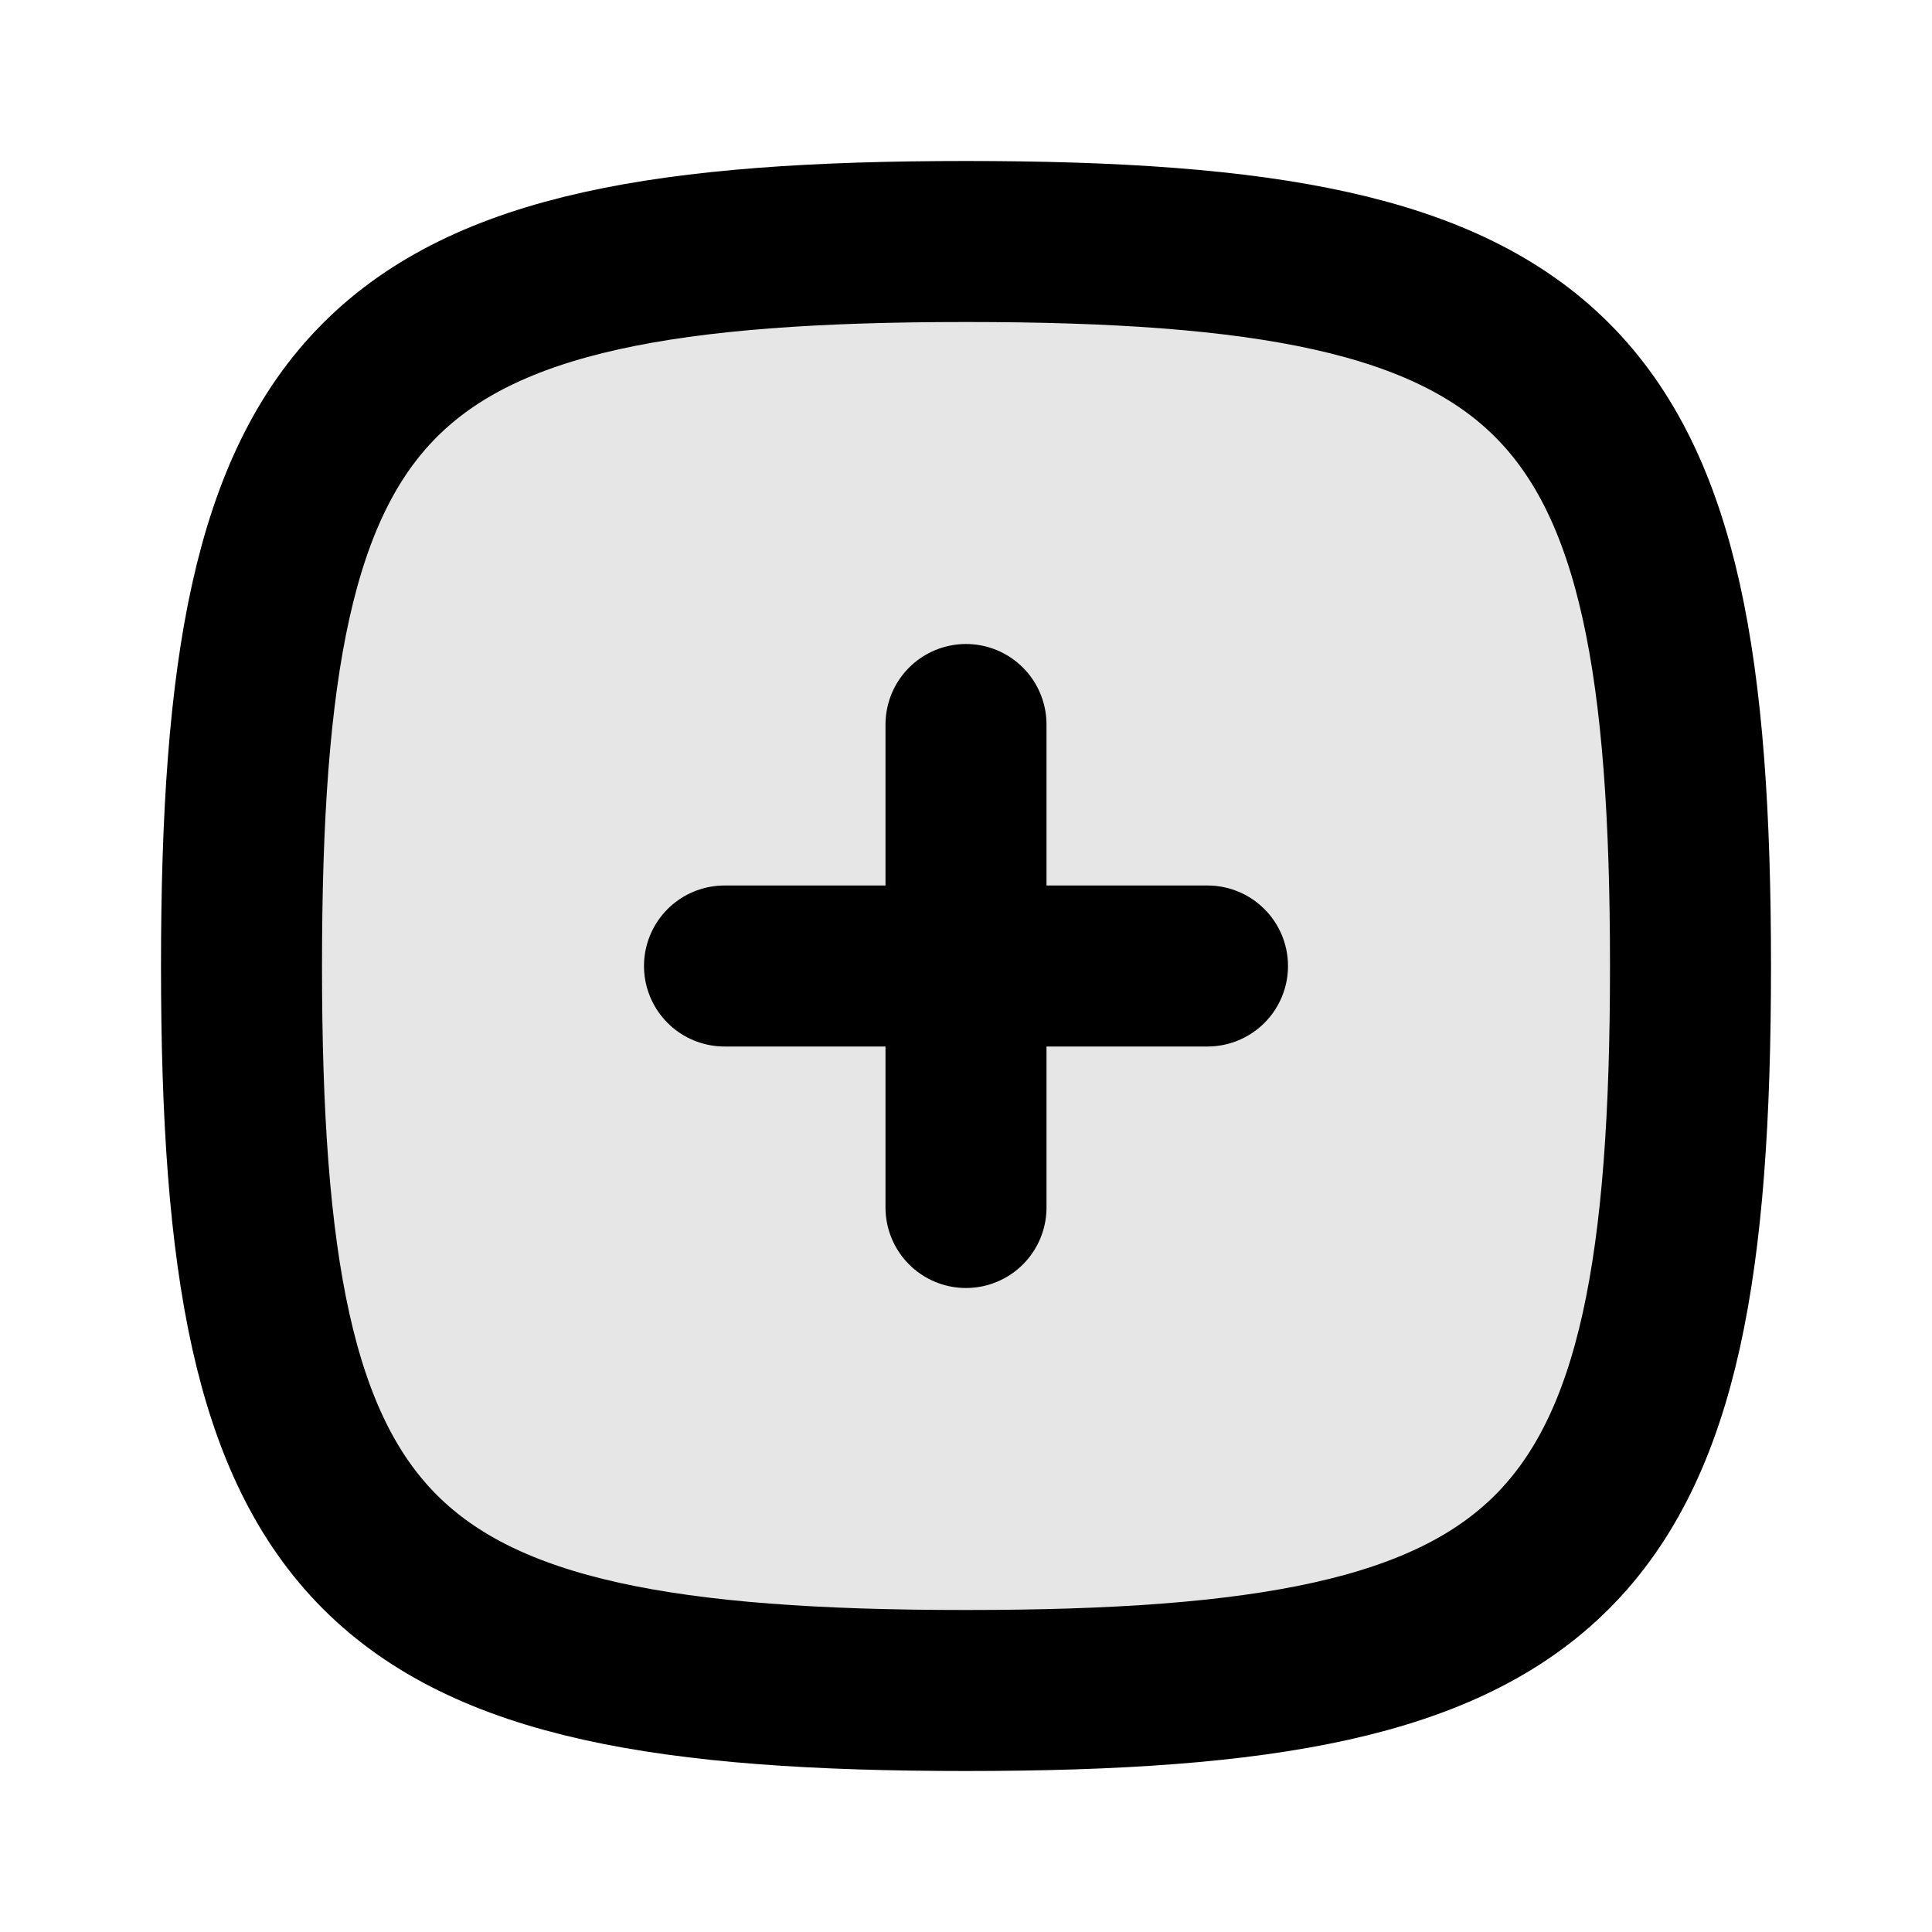
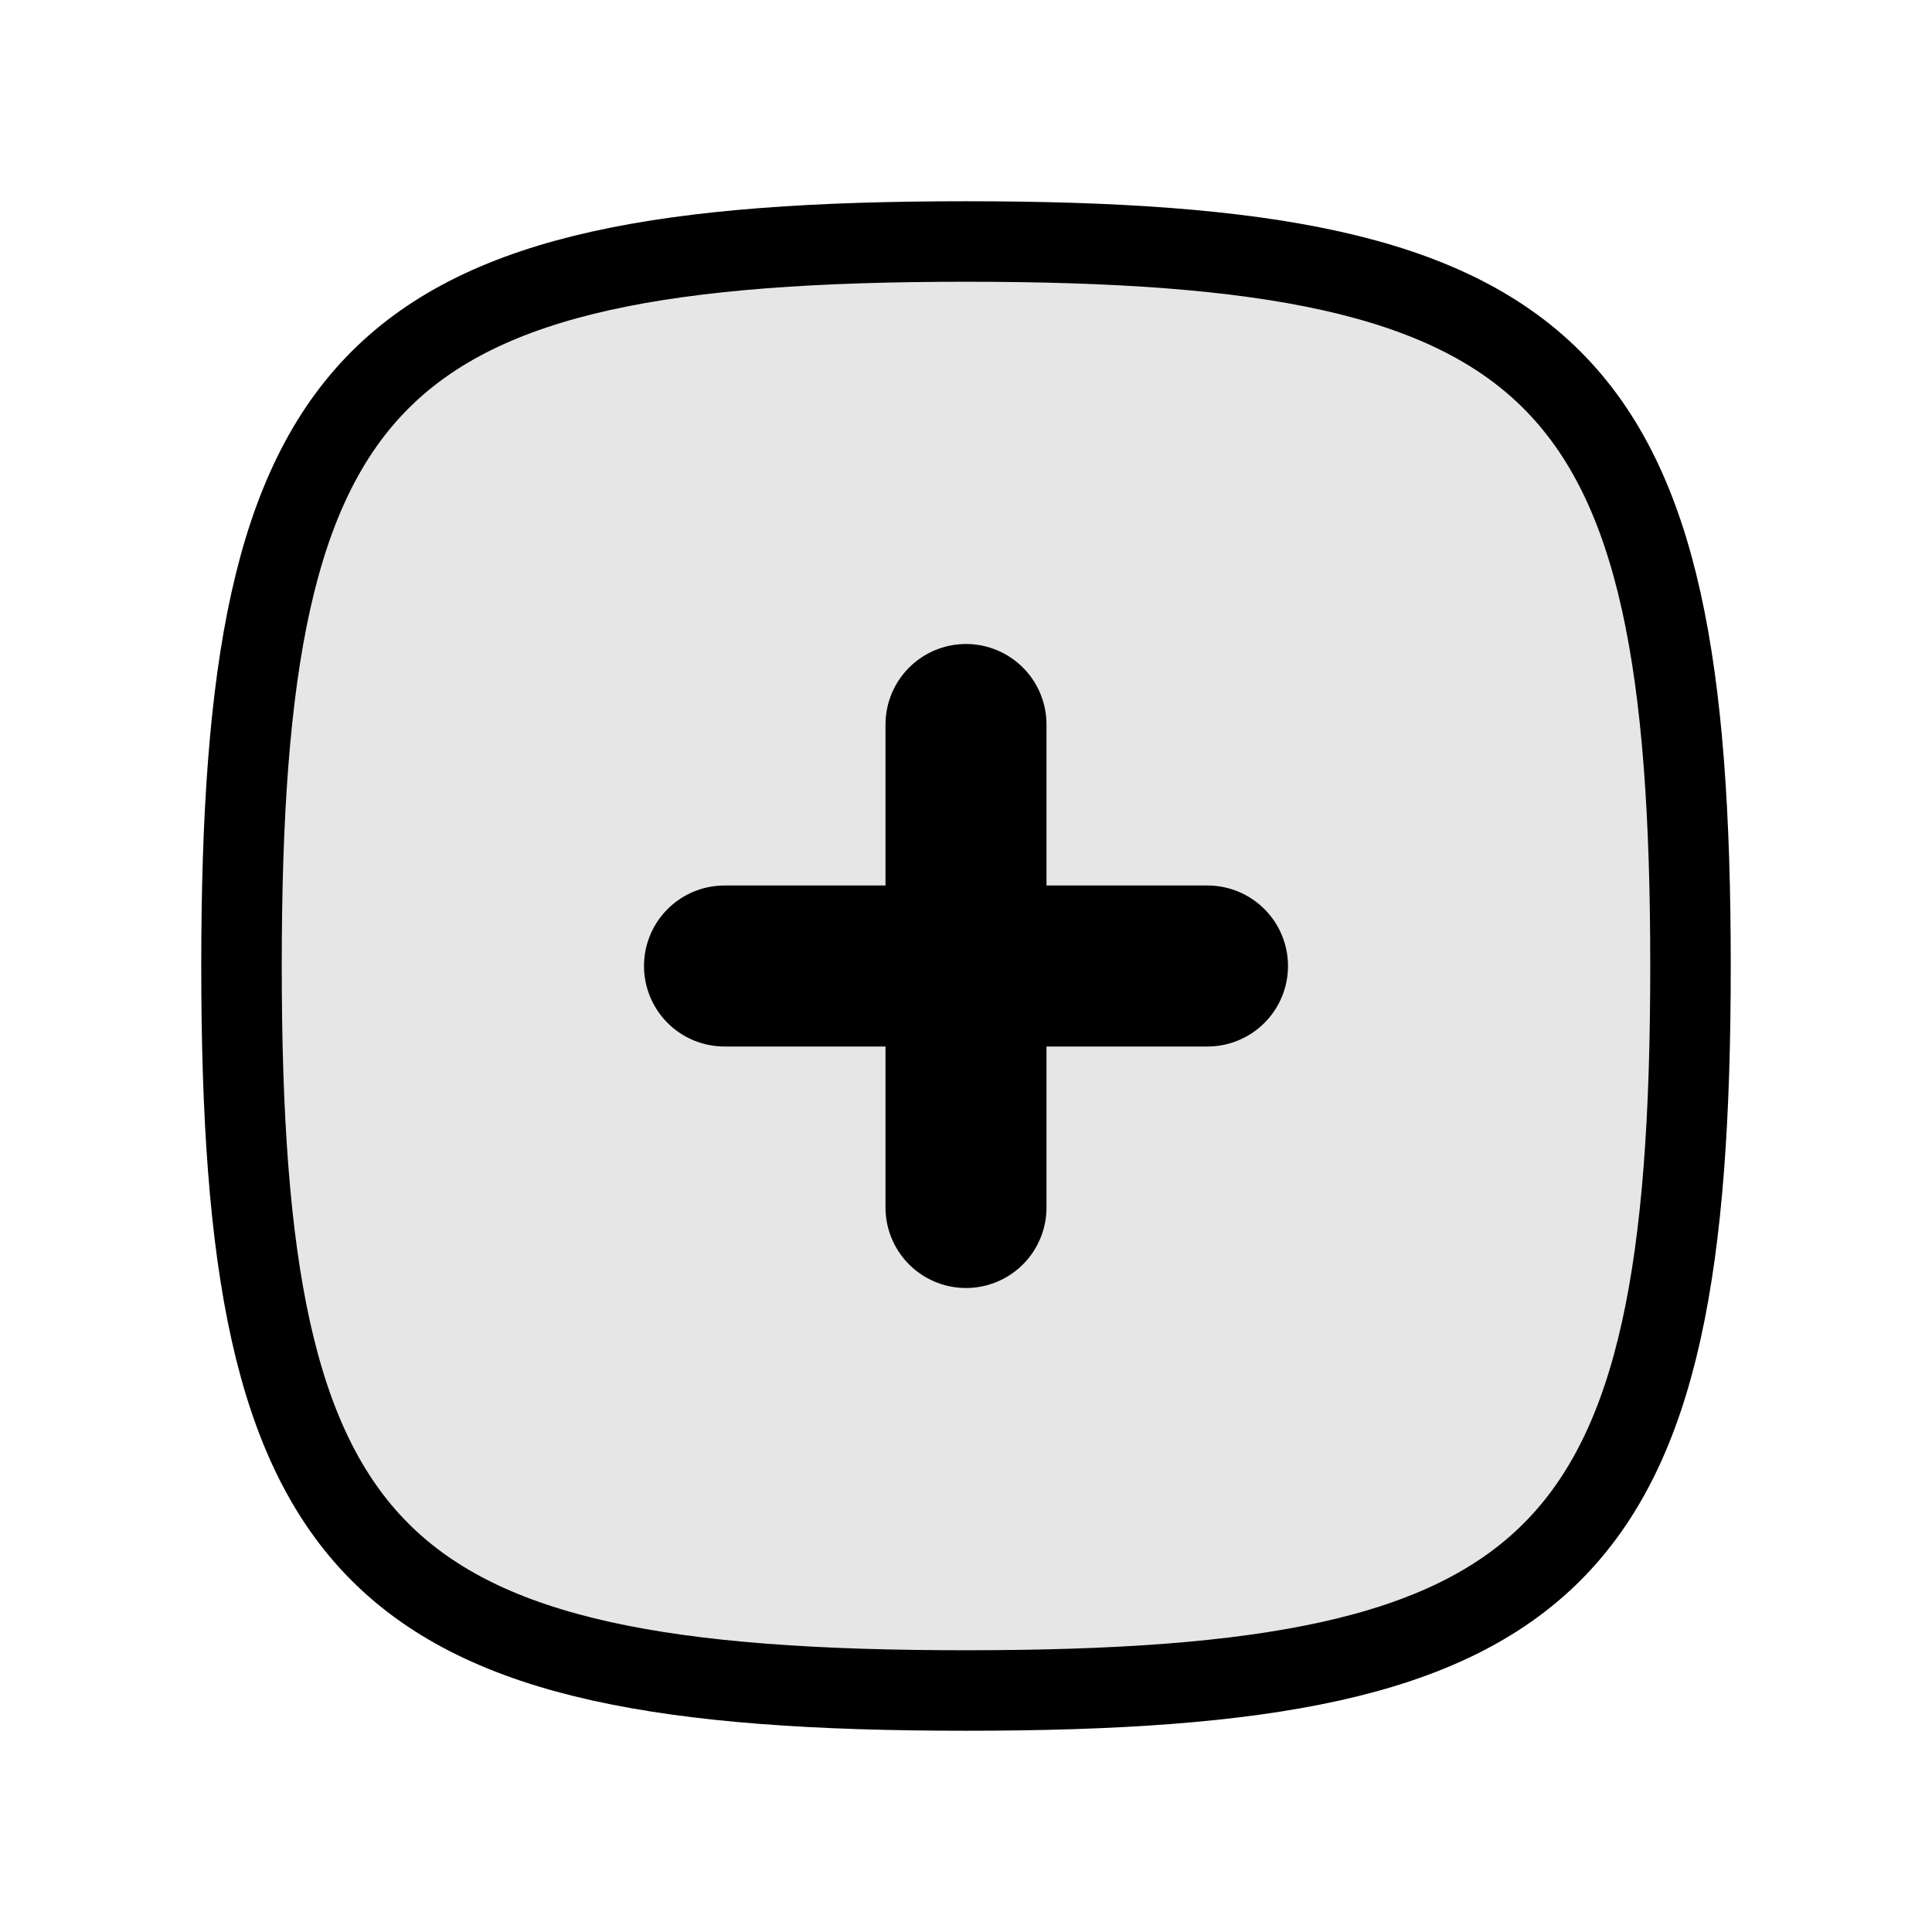
<svg xmlns="http://www.w3.org/2000/svg" width="800px" height="800px" viewBox="0 0 24 24" fill="none">
  <g id="SVGRepo_bgCarrier" stroke-width="0" />
  <g id="SVGRepo_tracerCarrier" stroke-linecap="round" stroke-linejoin="round" />
  <g id="SVGRepo_iconCarrier">
    <path opacity="0.1" d="M3 12C3 4.588 4.588 3 12 3C19.412 3 21 4.588 21 12C21 19.412 19.412 21 12 21C4.588 21 3 19.412 3 12Z" fill="#000000" />
    <path d="M9 12H15" stroke="#000000" stroke-width="2" stroke-linecap="round" stroke-linejoin="round" />
    <path d="M12 9L12 15" stroke="#000000" stroke-width="2" stroke-linecap="round" stroke-linejoin="round" />
-     <path d="M3 12C3 4.588 4.588 3 12 3C19.412 3 21 4.588 21 12C21 19.412 19.412 21 12 21C4.588 21 3 19.412 3 12Z" stroke="#000000" stroke-width="2" />
+     <path d="M3 12C3 4.588 4.588 3 12 3C19.412 3 21 4.588 21 12C21 19.412 19.412 21 12 21C4.588 21 3 19.412 3 12Z" stroke="#000000" stroke-width="1" />
  </g>
</svg>
